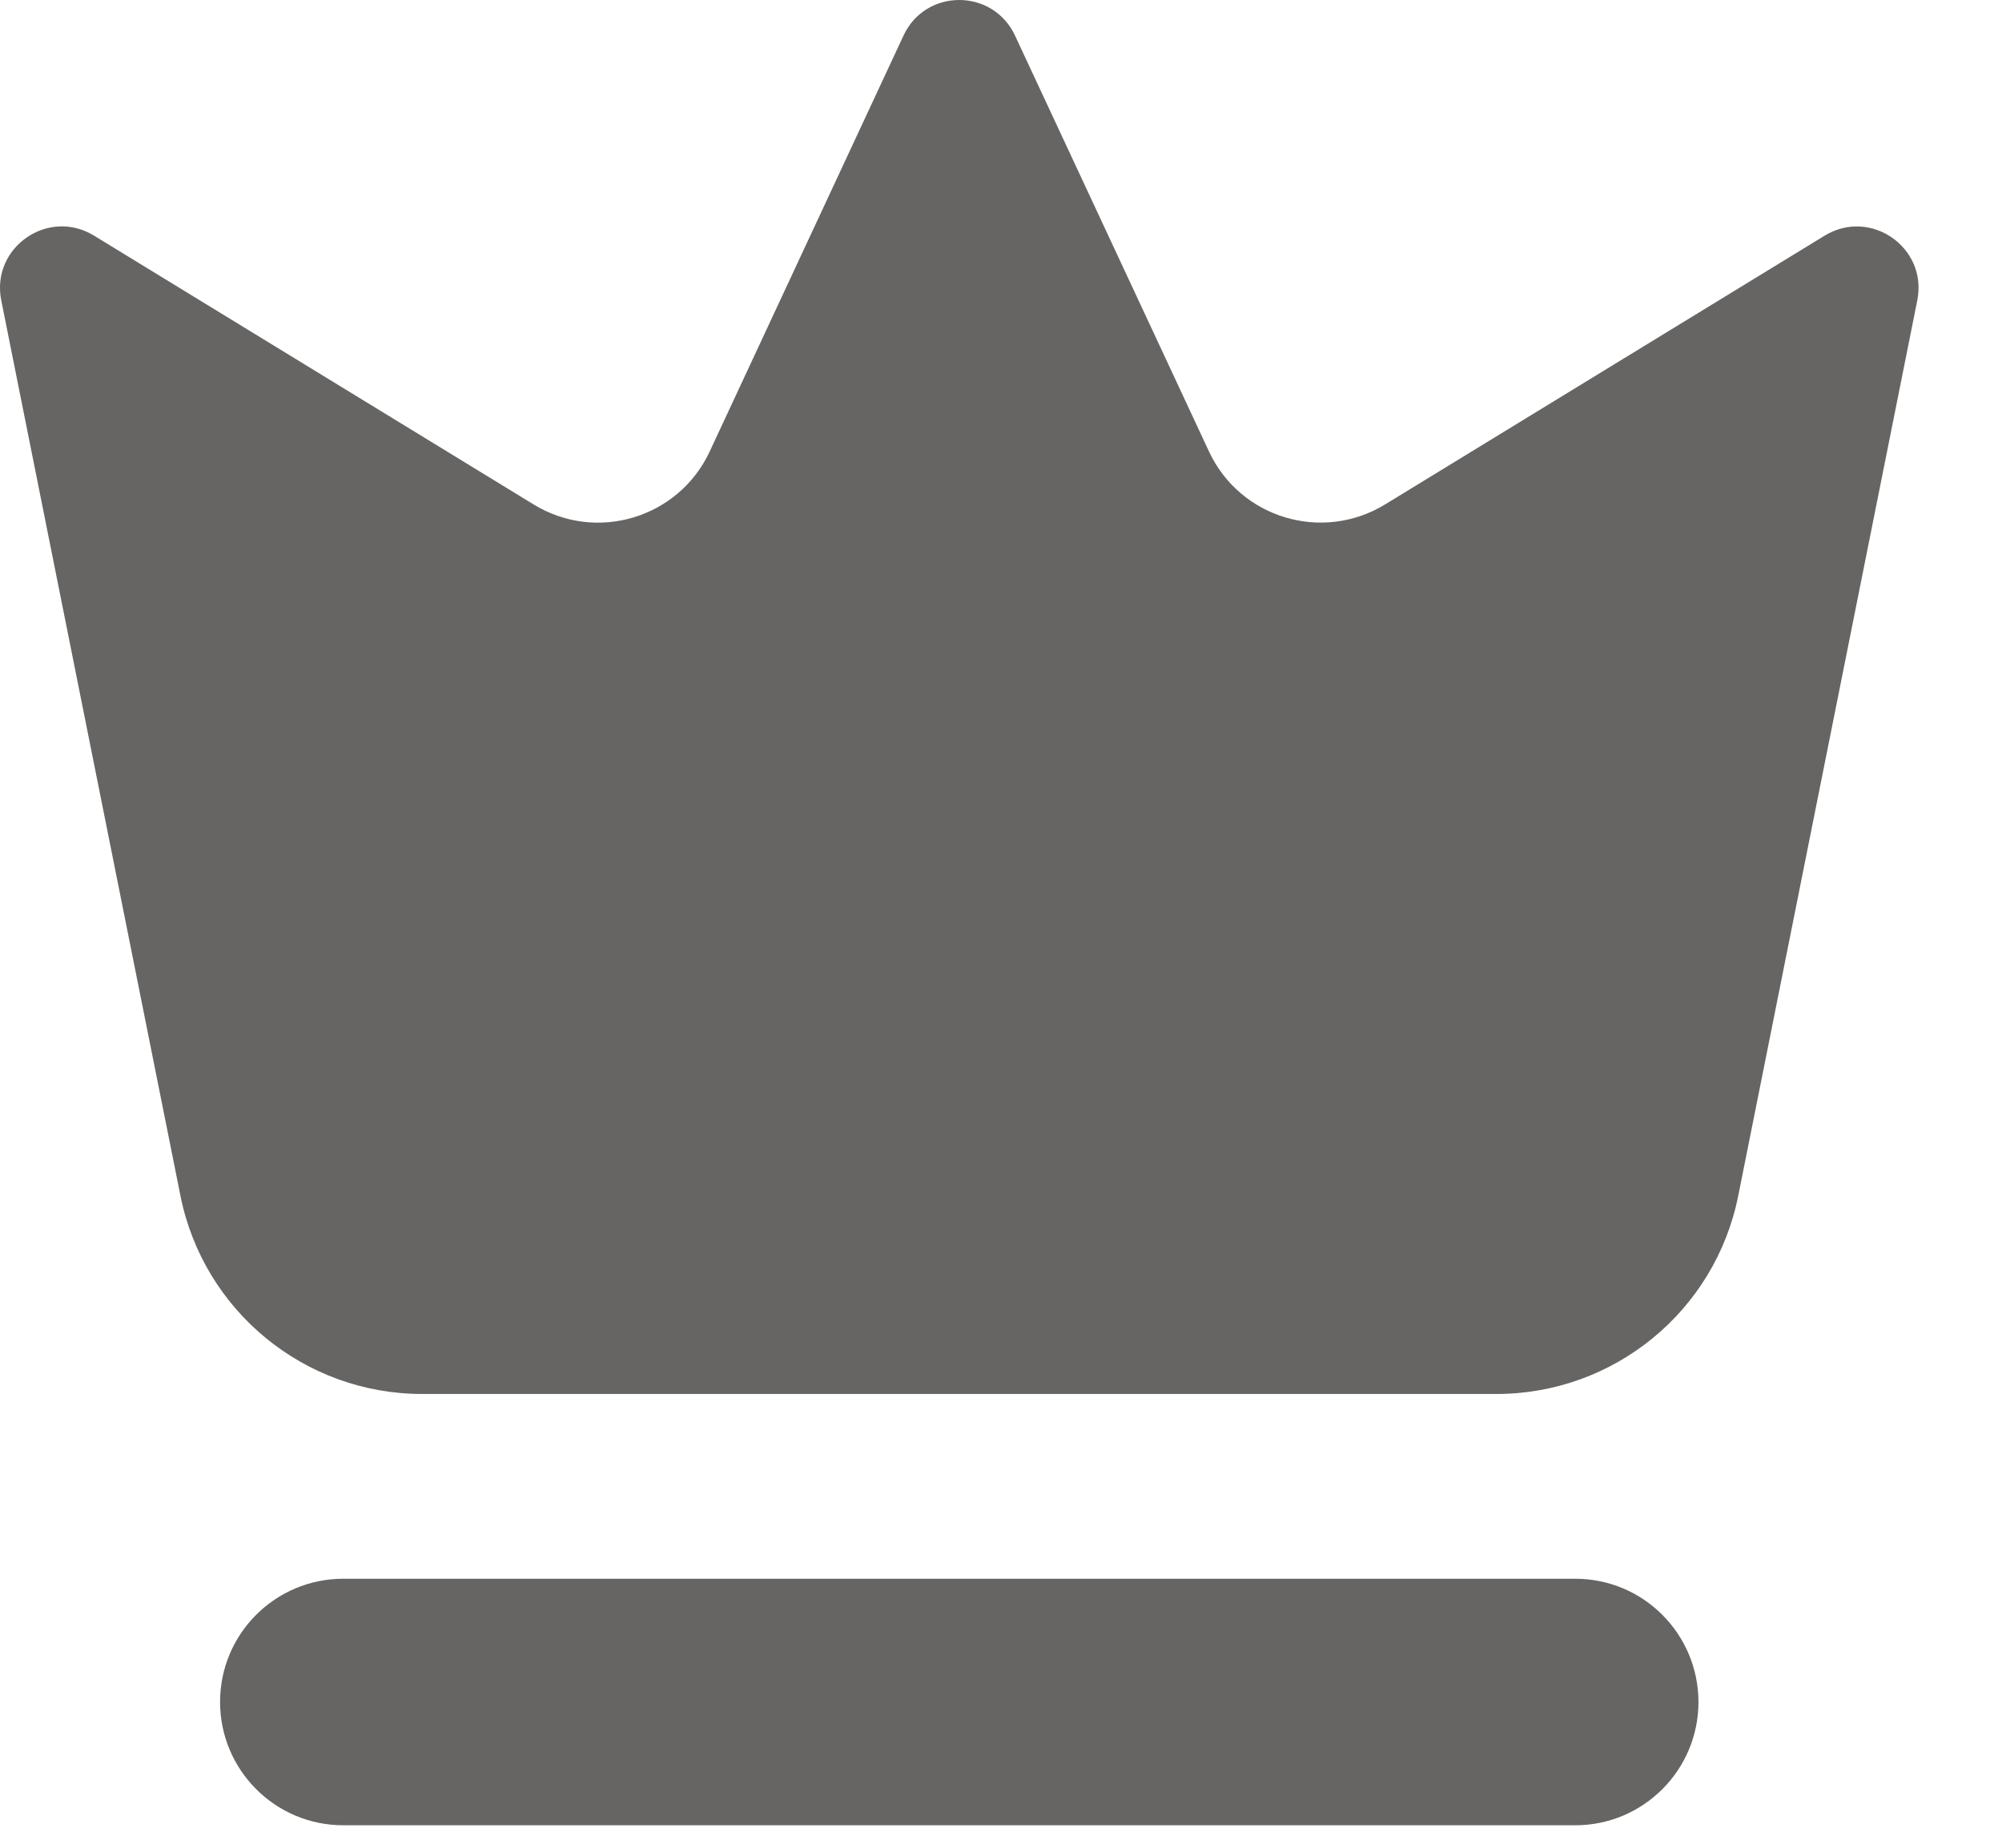
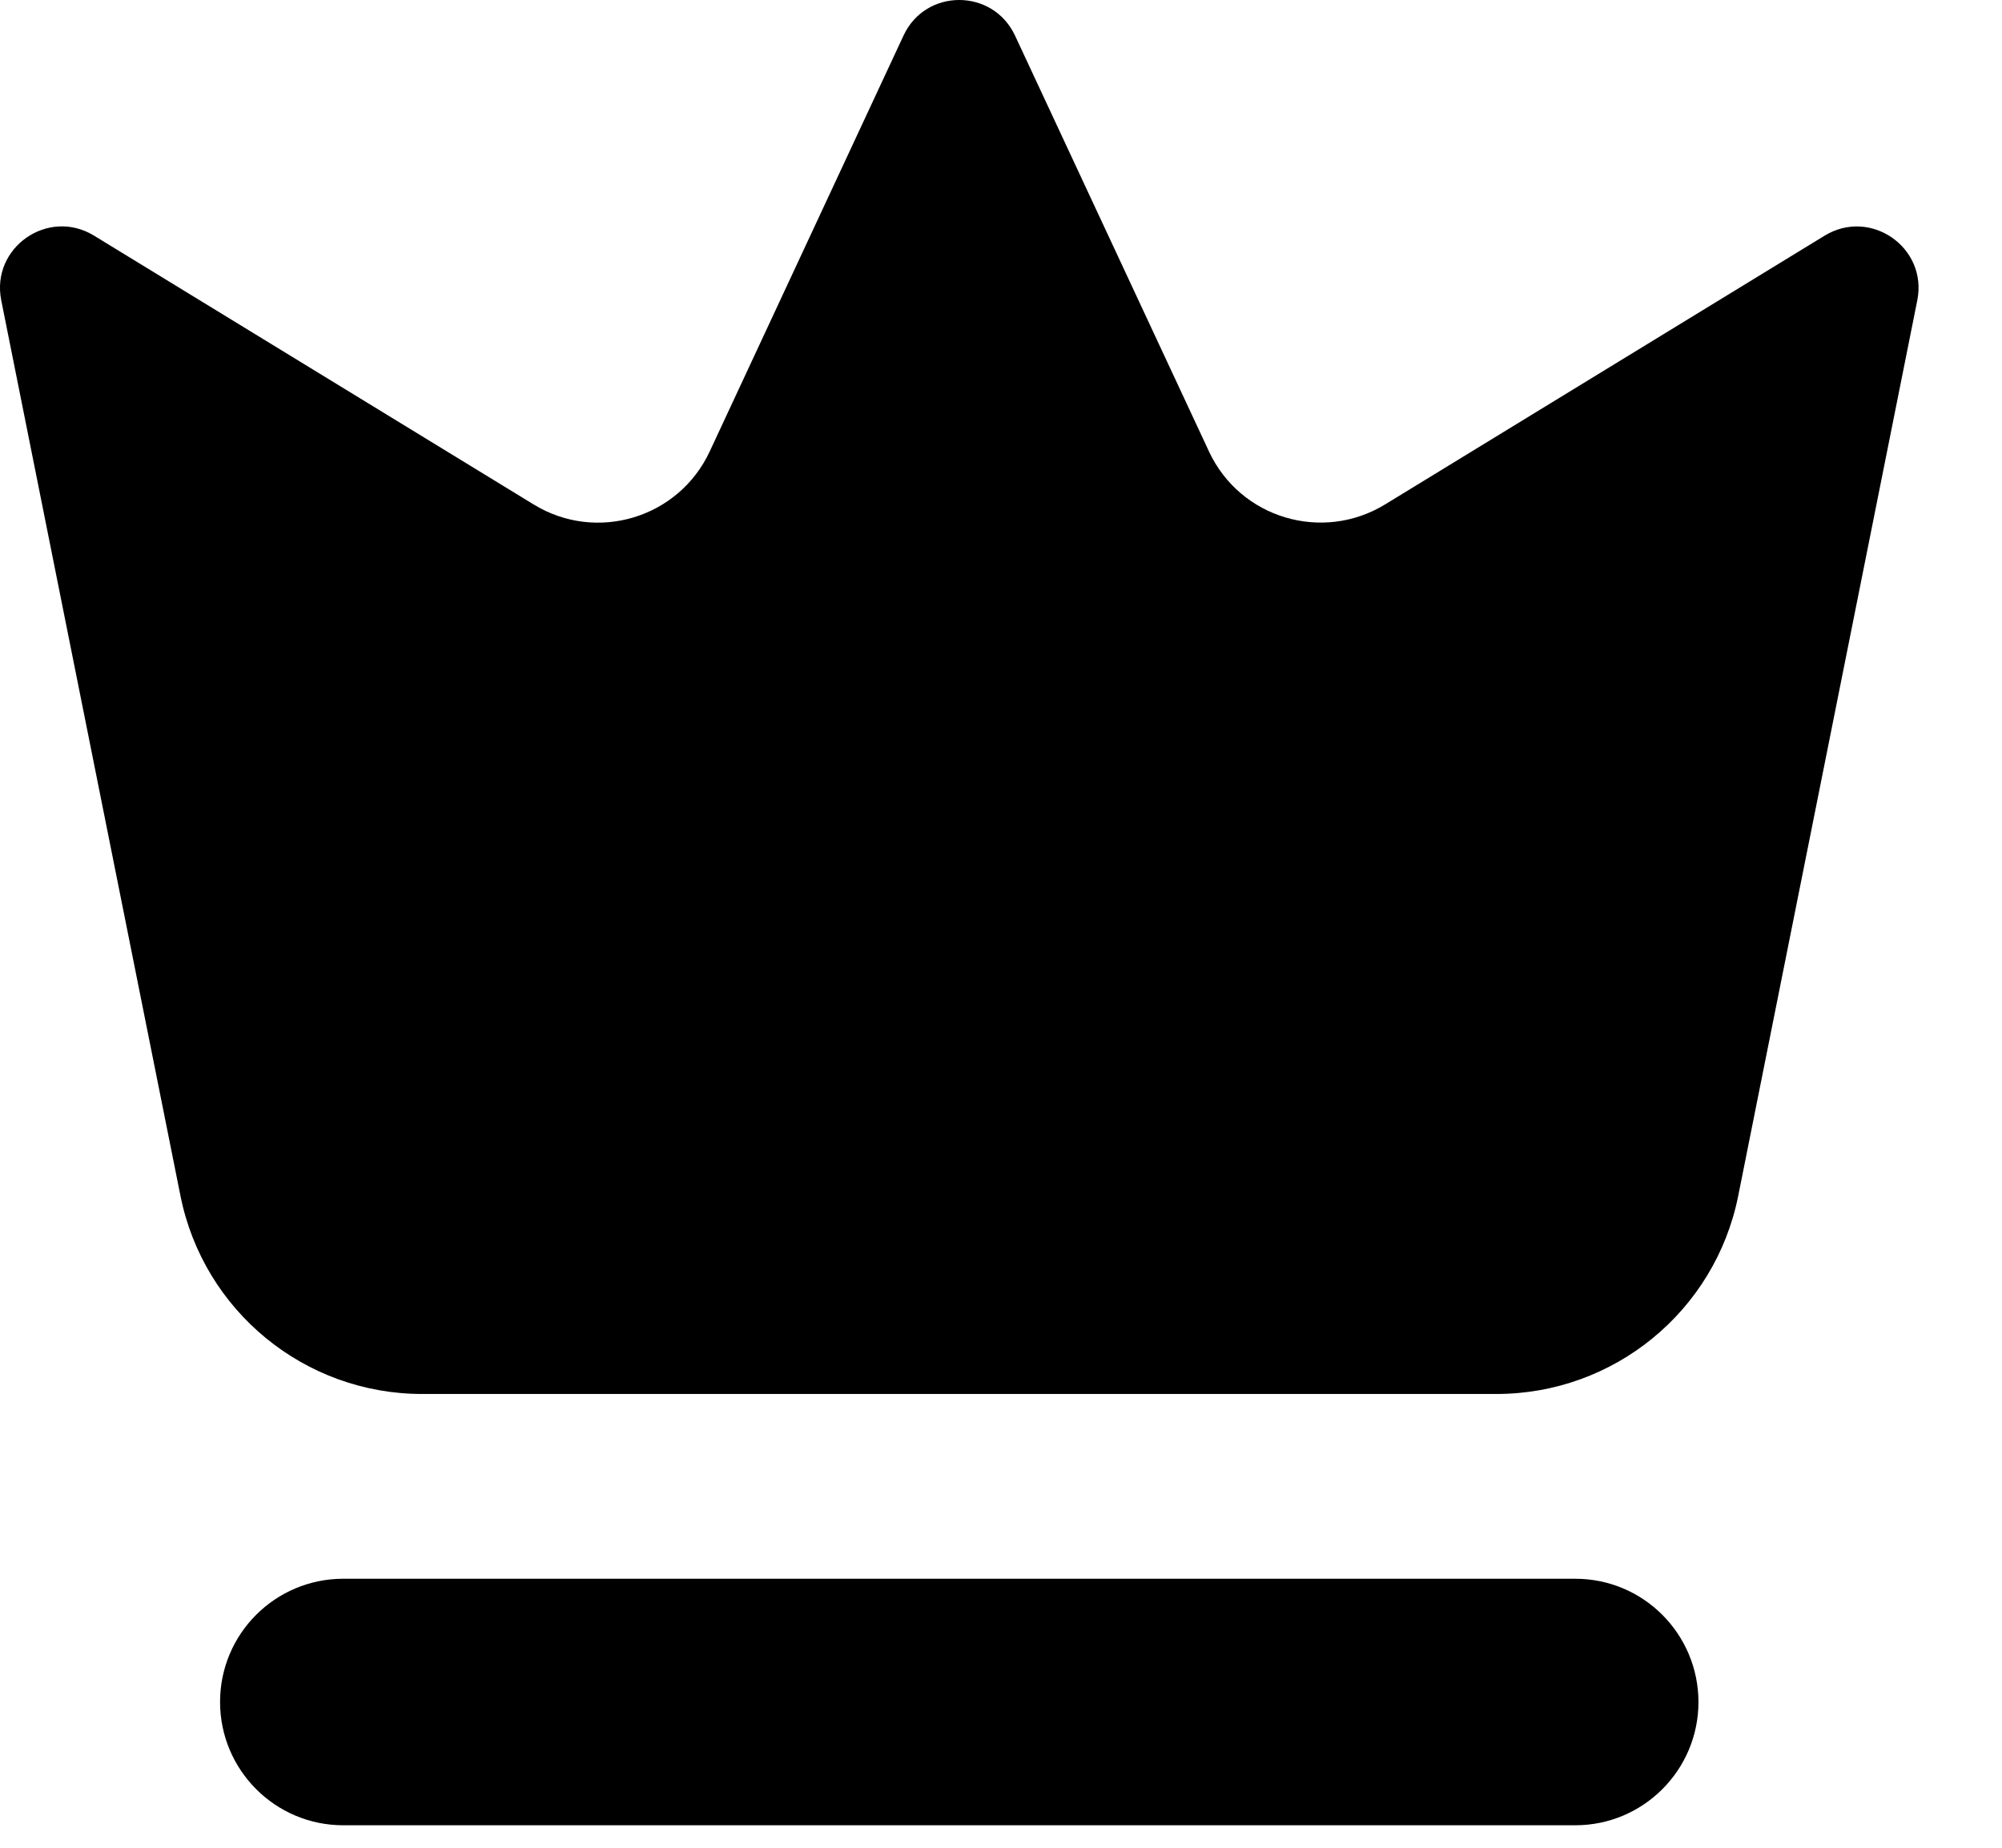
<svg xmlns="http://www.w3.org/2000/svg" width="13" height="12" viewBox="0 0 13 12" fill="none">
-   <path d="M10.229 10.253C10.671 10.253 11.028 10.611 11.029 11.053C11.029 11.495 10.671 11.854 10.229 11.854H2.229C1.787 11.854 1.429 11.495 1.429 11.053C1.429 10.611 1.787 10.253 2.229 10.253H10.229ZM5.867 0.231C6.01 -0.077 6.447 -0.077 6.591 0.231L7.851 2.933C8.053 3.365 8.586 3.525 8.994 3.276L11.849 1.53C12.147 1.349 12.518 1.608 12.45 1.95L11.287 7.767C11.137 8.515 10.48 9.053 9.717 9.053H2.741C1.978 9.053 1.322 8.514 1.172 7.767L0.008 1.95C-0.06 1.608 0.312 1.348 0.61 1.53L3.465 3.276C3.873 3.526 4.406 3.365 4.608 2.933L5.867 0.231Z" fill="#666563" />
+   <path d="M10.229 10.253C10.671 10.253 11.028 10.611 11.029 11.053C11.029 11.495 10.671 11.854 10.229 11.854H2.229C1.787 11.854 1.429 11.495 1.429 11.053C1.429 10.611 1.787 10.253 2.229 10.253H10.229ZM5.867 0.231C6.01 -0.077 6.447 -0.077 6.591 0.231L7.851 2.933C8.053 3.365 8.586 3.525 8.994 3.276L11.849 1.53C12.147 1.349 12.518 1.608 12.45 1.95L11.287 7.767C11.137 8.515 10.48 9.053 9.717 9.053H2.741C1.978 9.053 1.322 8.514 1.172 7.767L0.008 1.95C-0.06 1.608 0.312 1.348 0.61 1.53L3.465 3.276C3.873 3.526 4.406 3.365 4.608 2.933L5.867 0.231Z" fill="currentColor" />
</svg>
